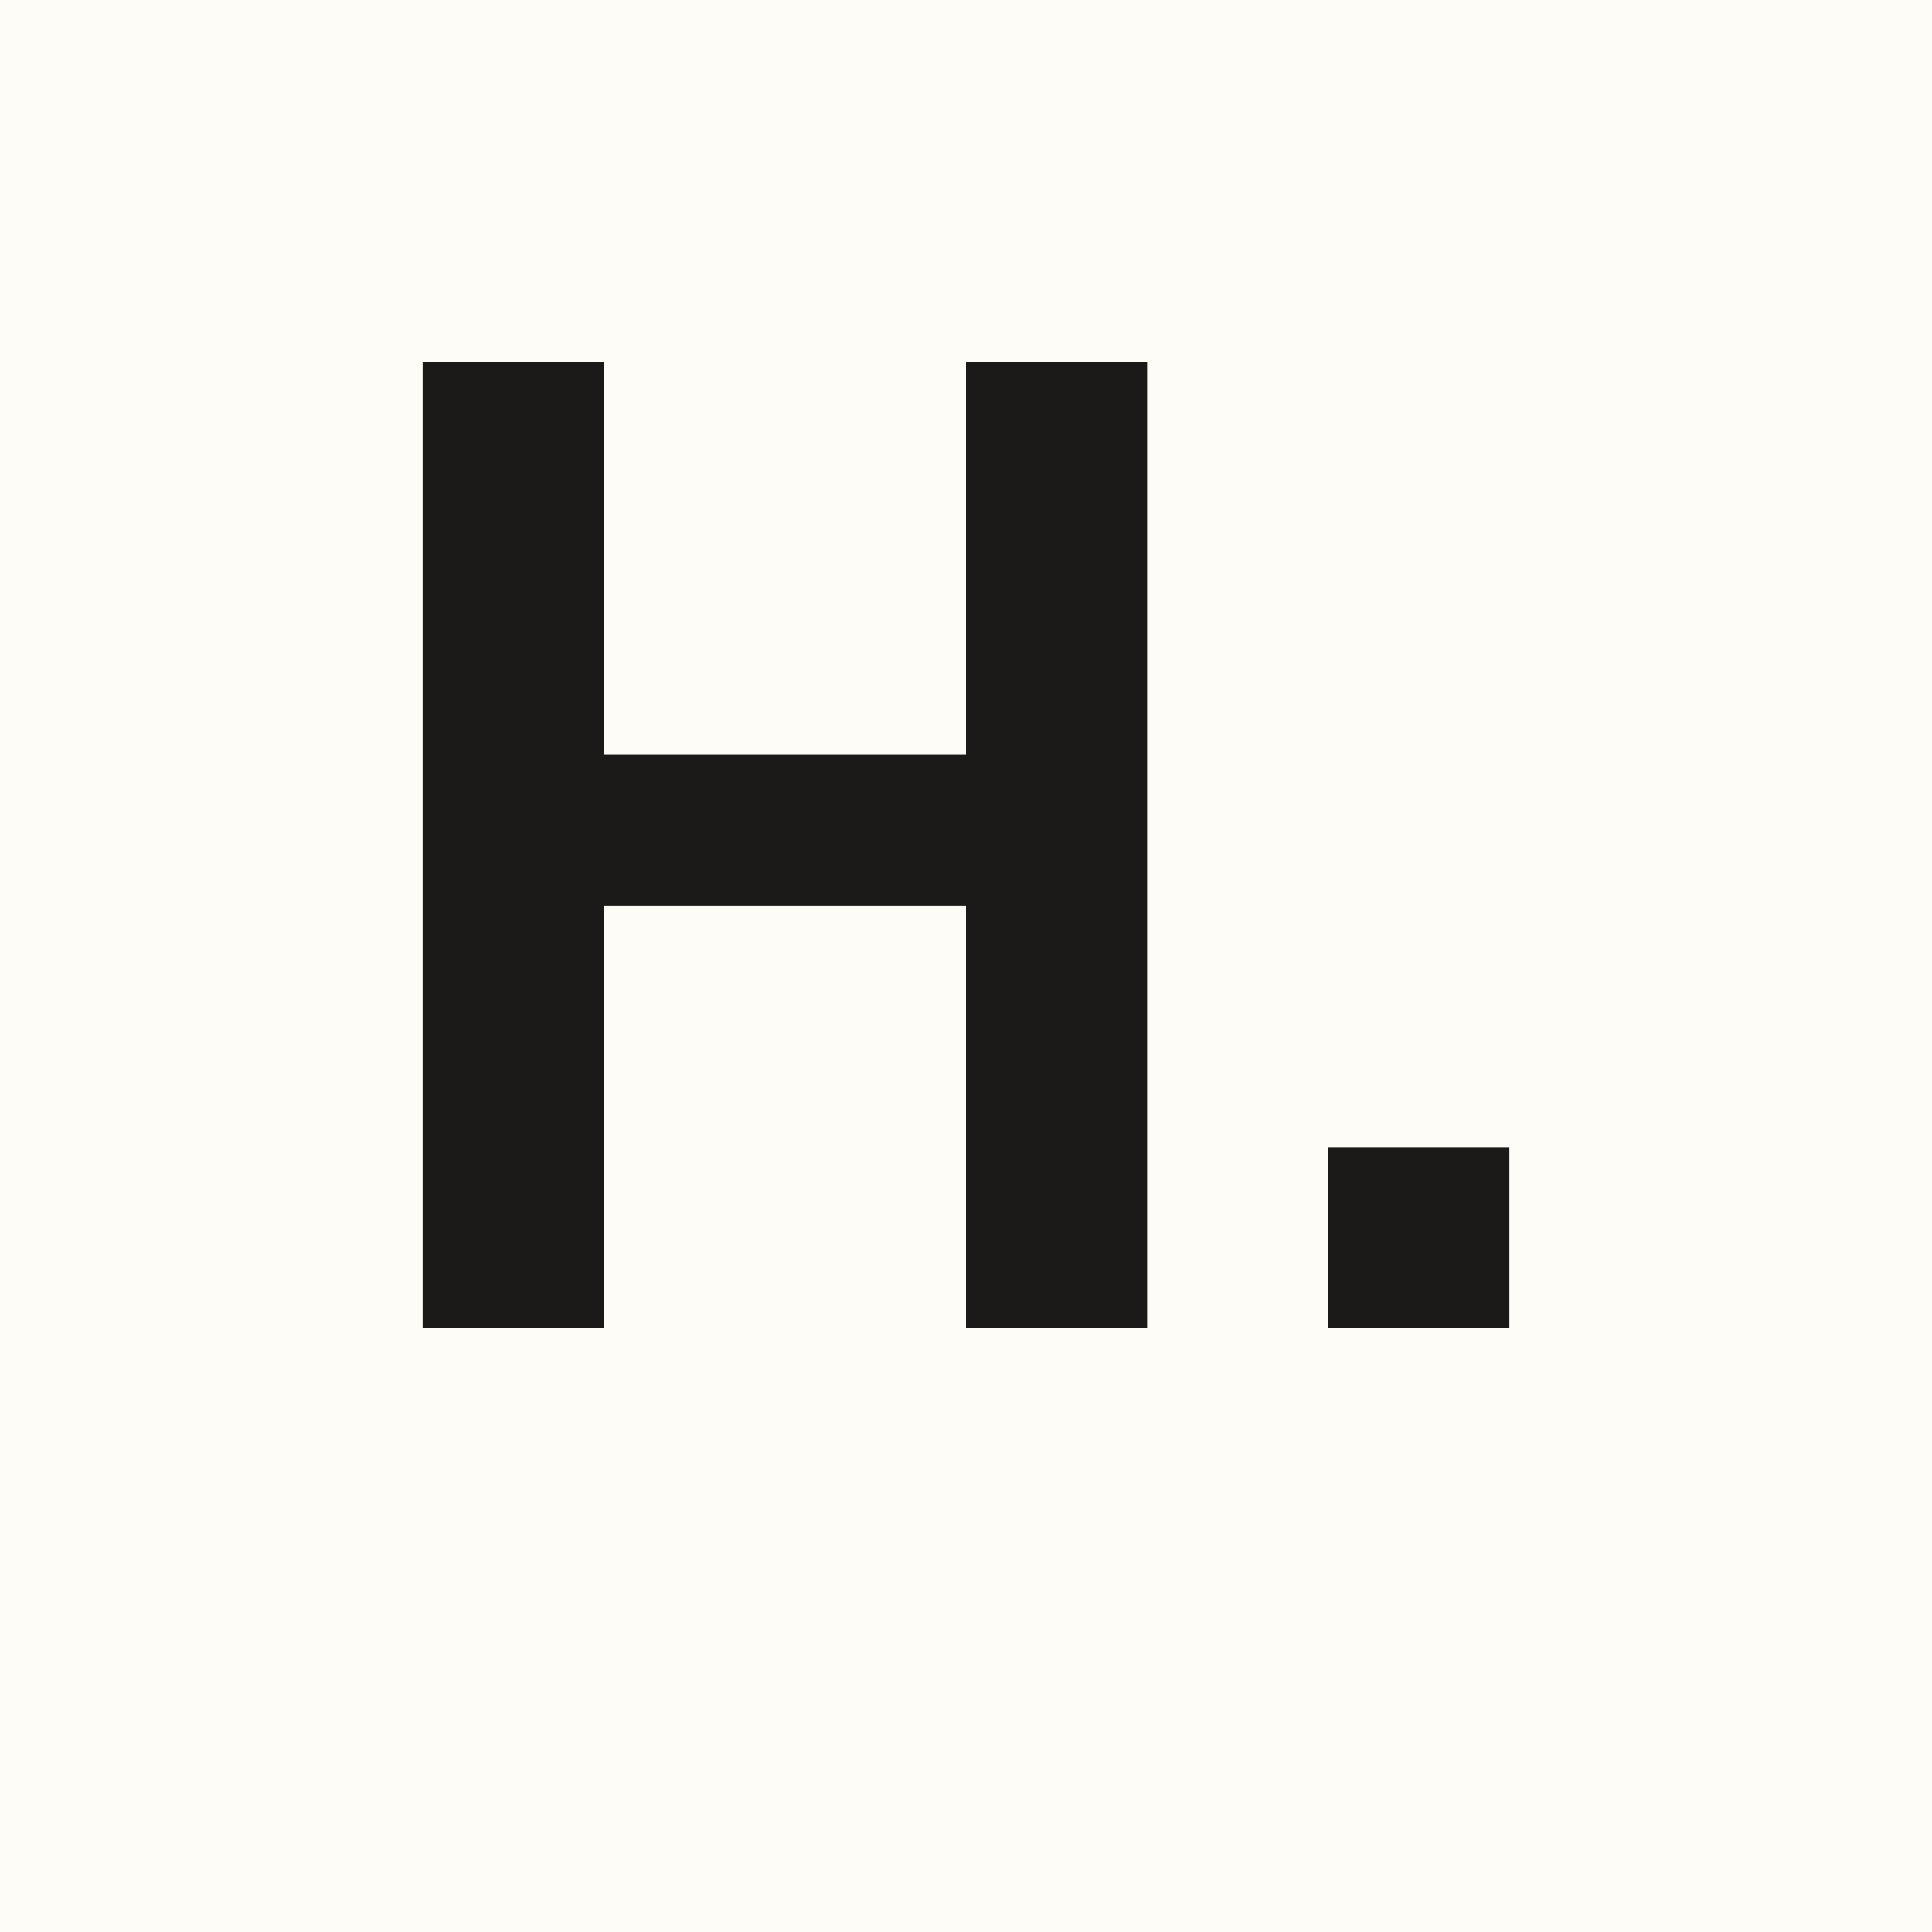
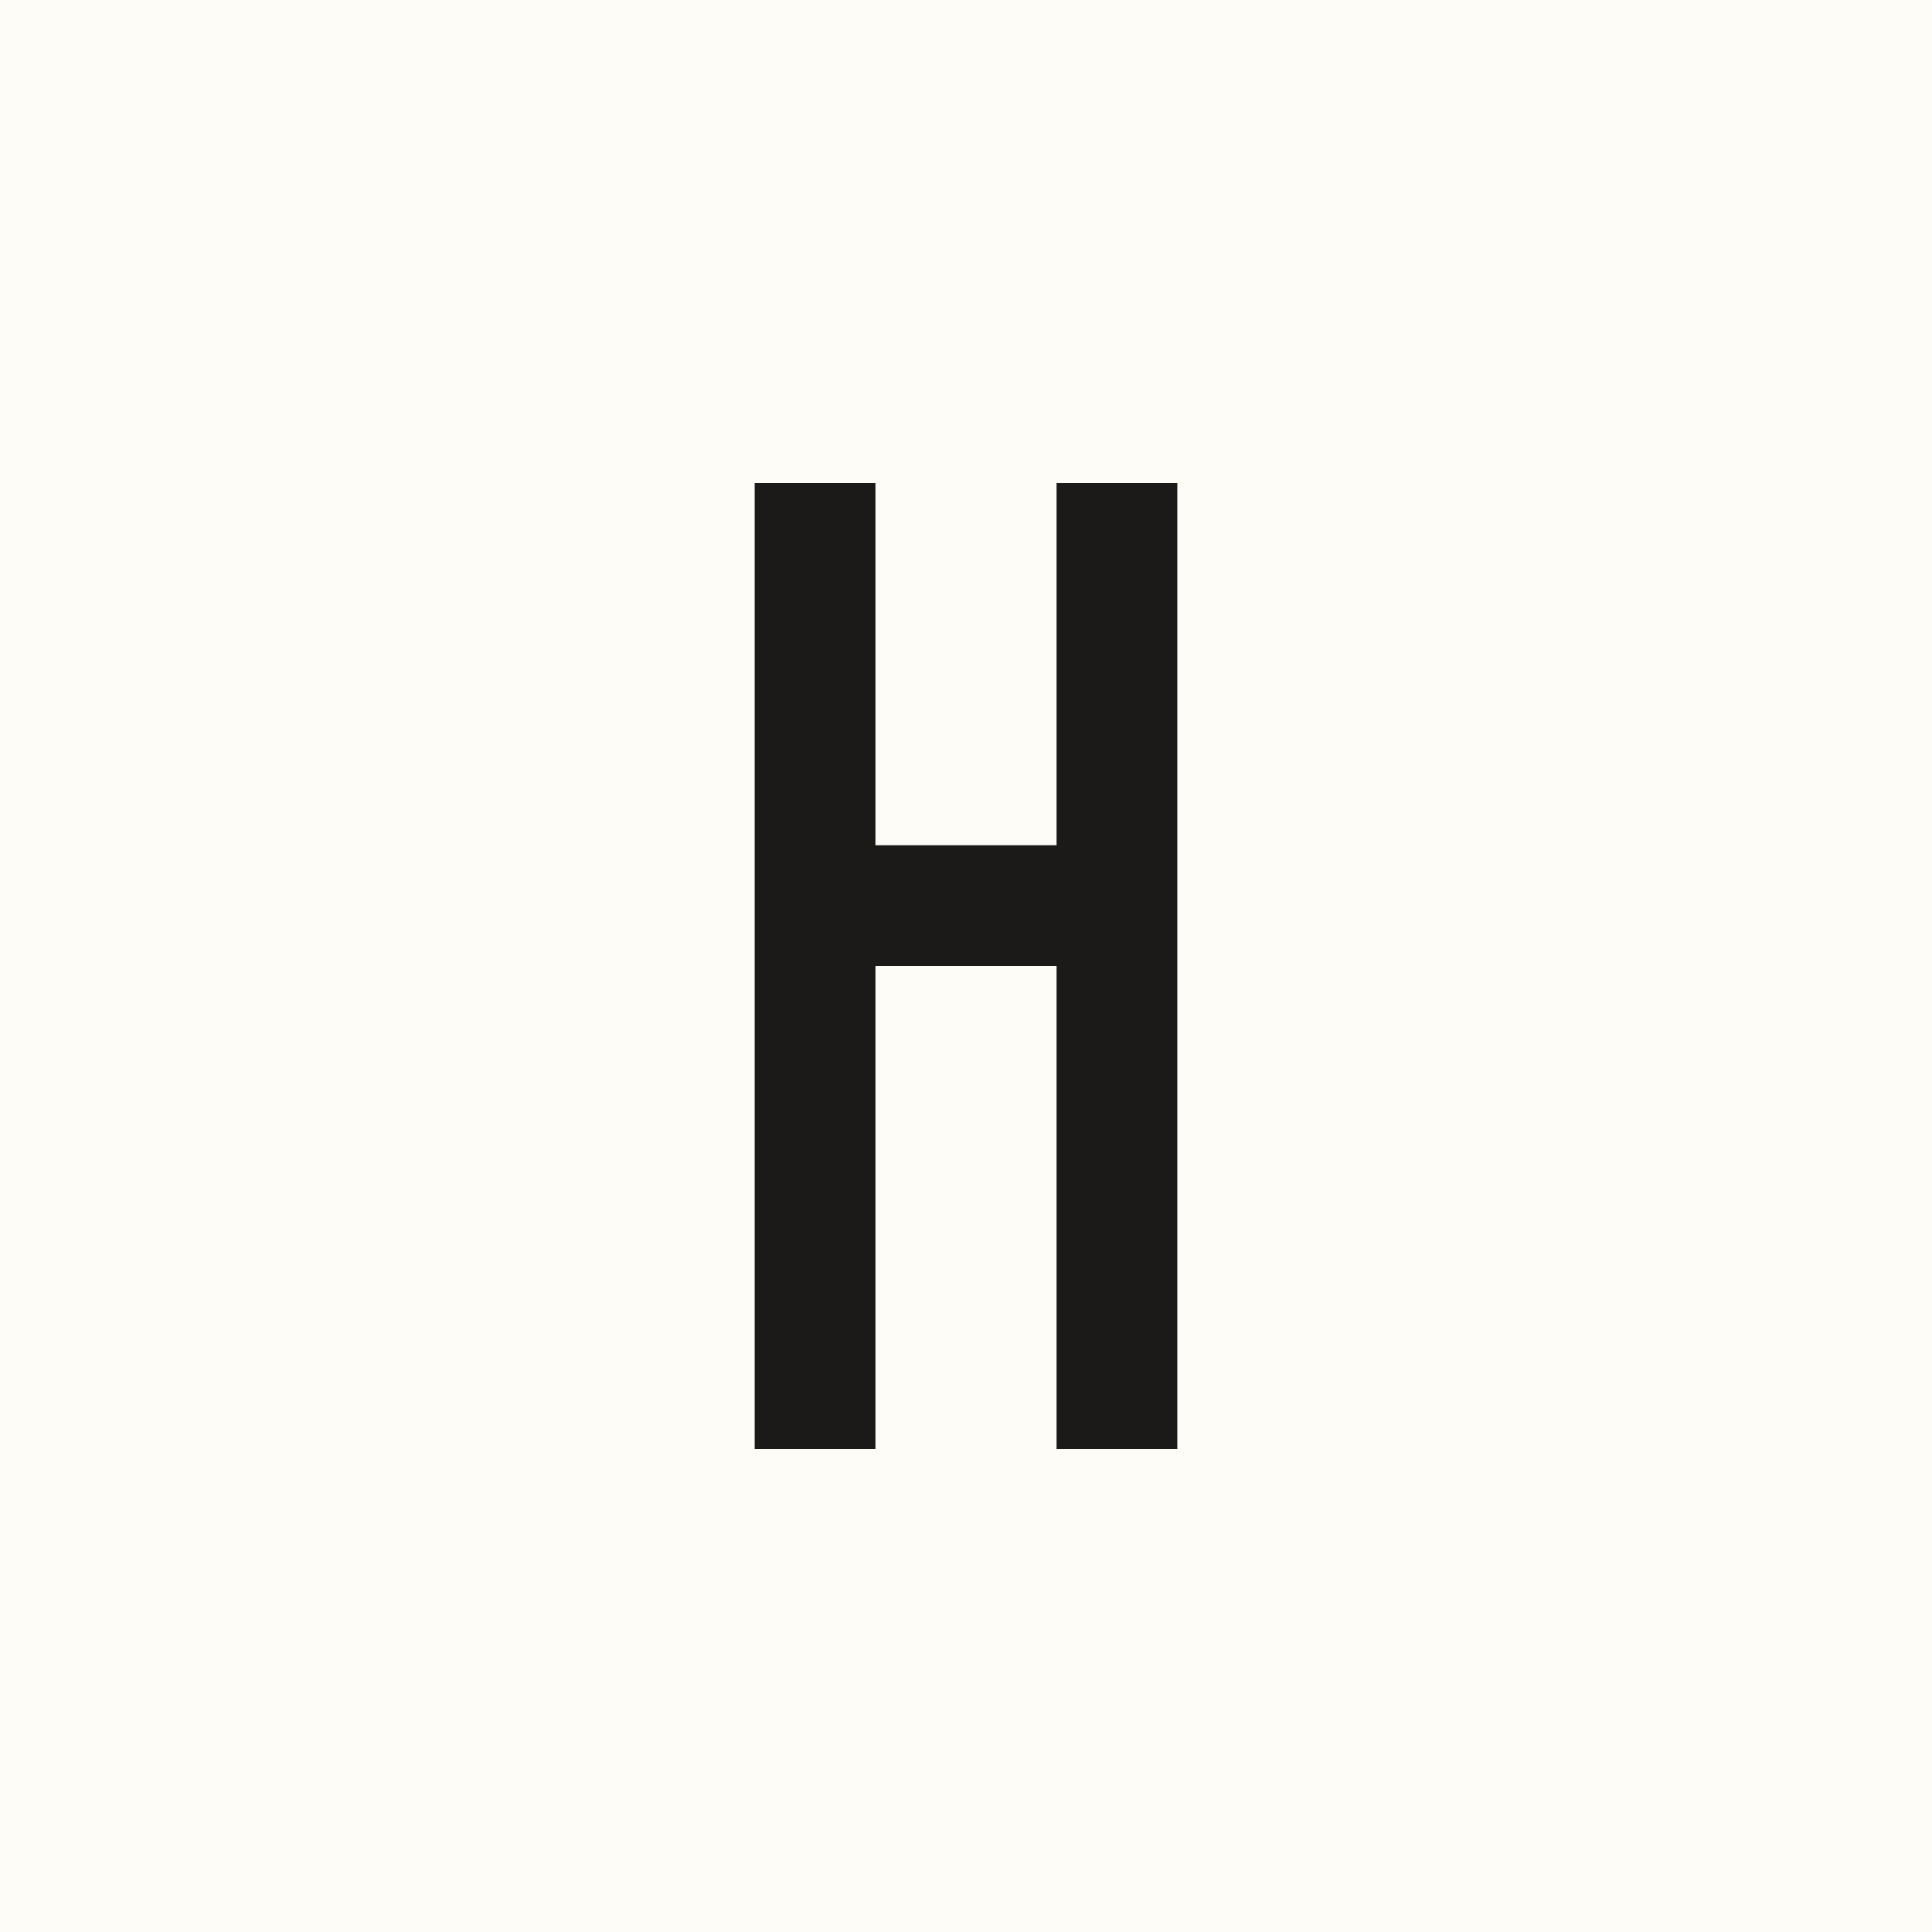
<svg xmlns="http://www.w3.org/2000/svg" width="1024" height="1024" viewBox="0 0 1024 1024">
  <rect width="1056" height="1056" x="-16" y="-16" style="fill:hsl(45, 75%, 98%)" />
-   <path d="m 224,192 v 512 h 96 V 480 h 192 v 224 h 96 V 192 H 512 V 400 H 320 V 192 Z m 480,416 v 96 h 96 v -96 z" style="fill:hsl(45, 5%, 10%)" />
+   <path d="m 400,256 v 512 h 64 V 512 h 96 v 256 h 64 V 256 H 560 V 448 H 464 V 256 Z" style="fill:hsl(45, 5%, 10%)" />
</svg>
